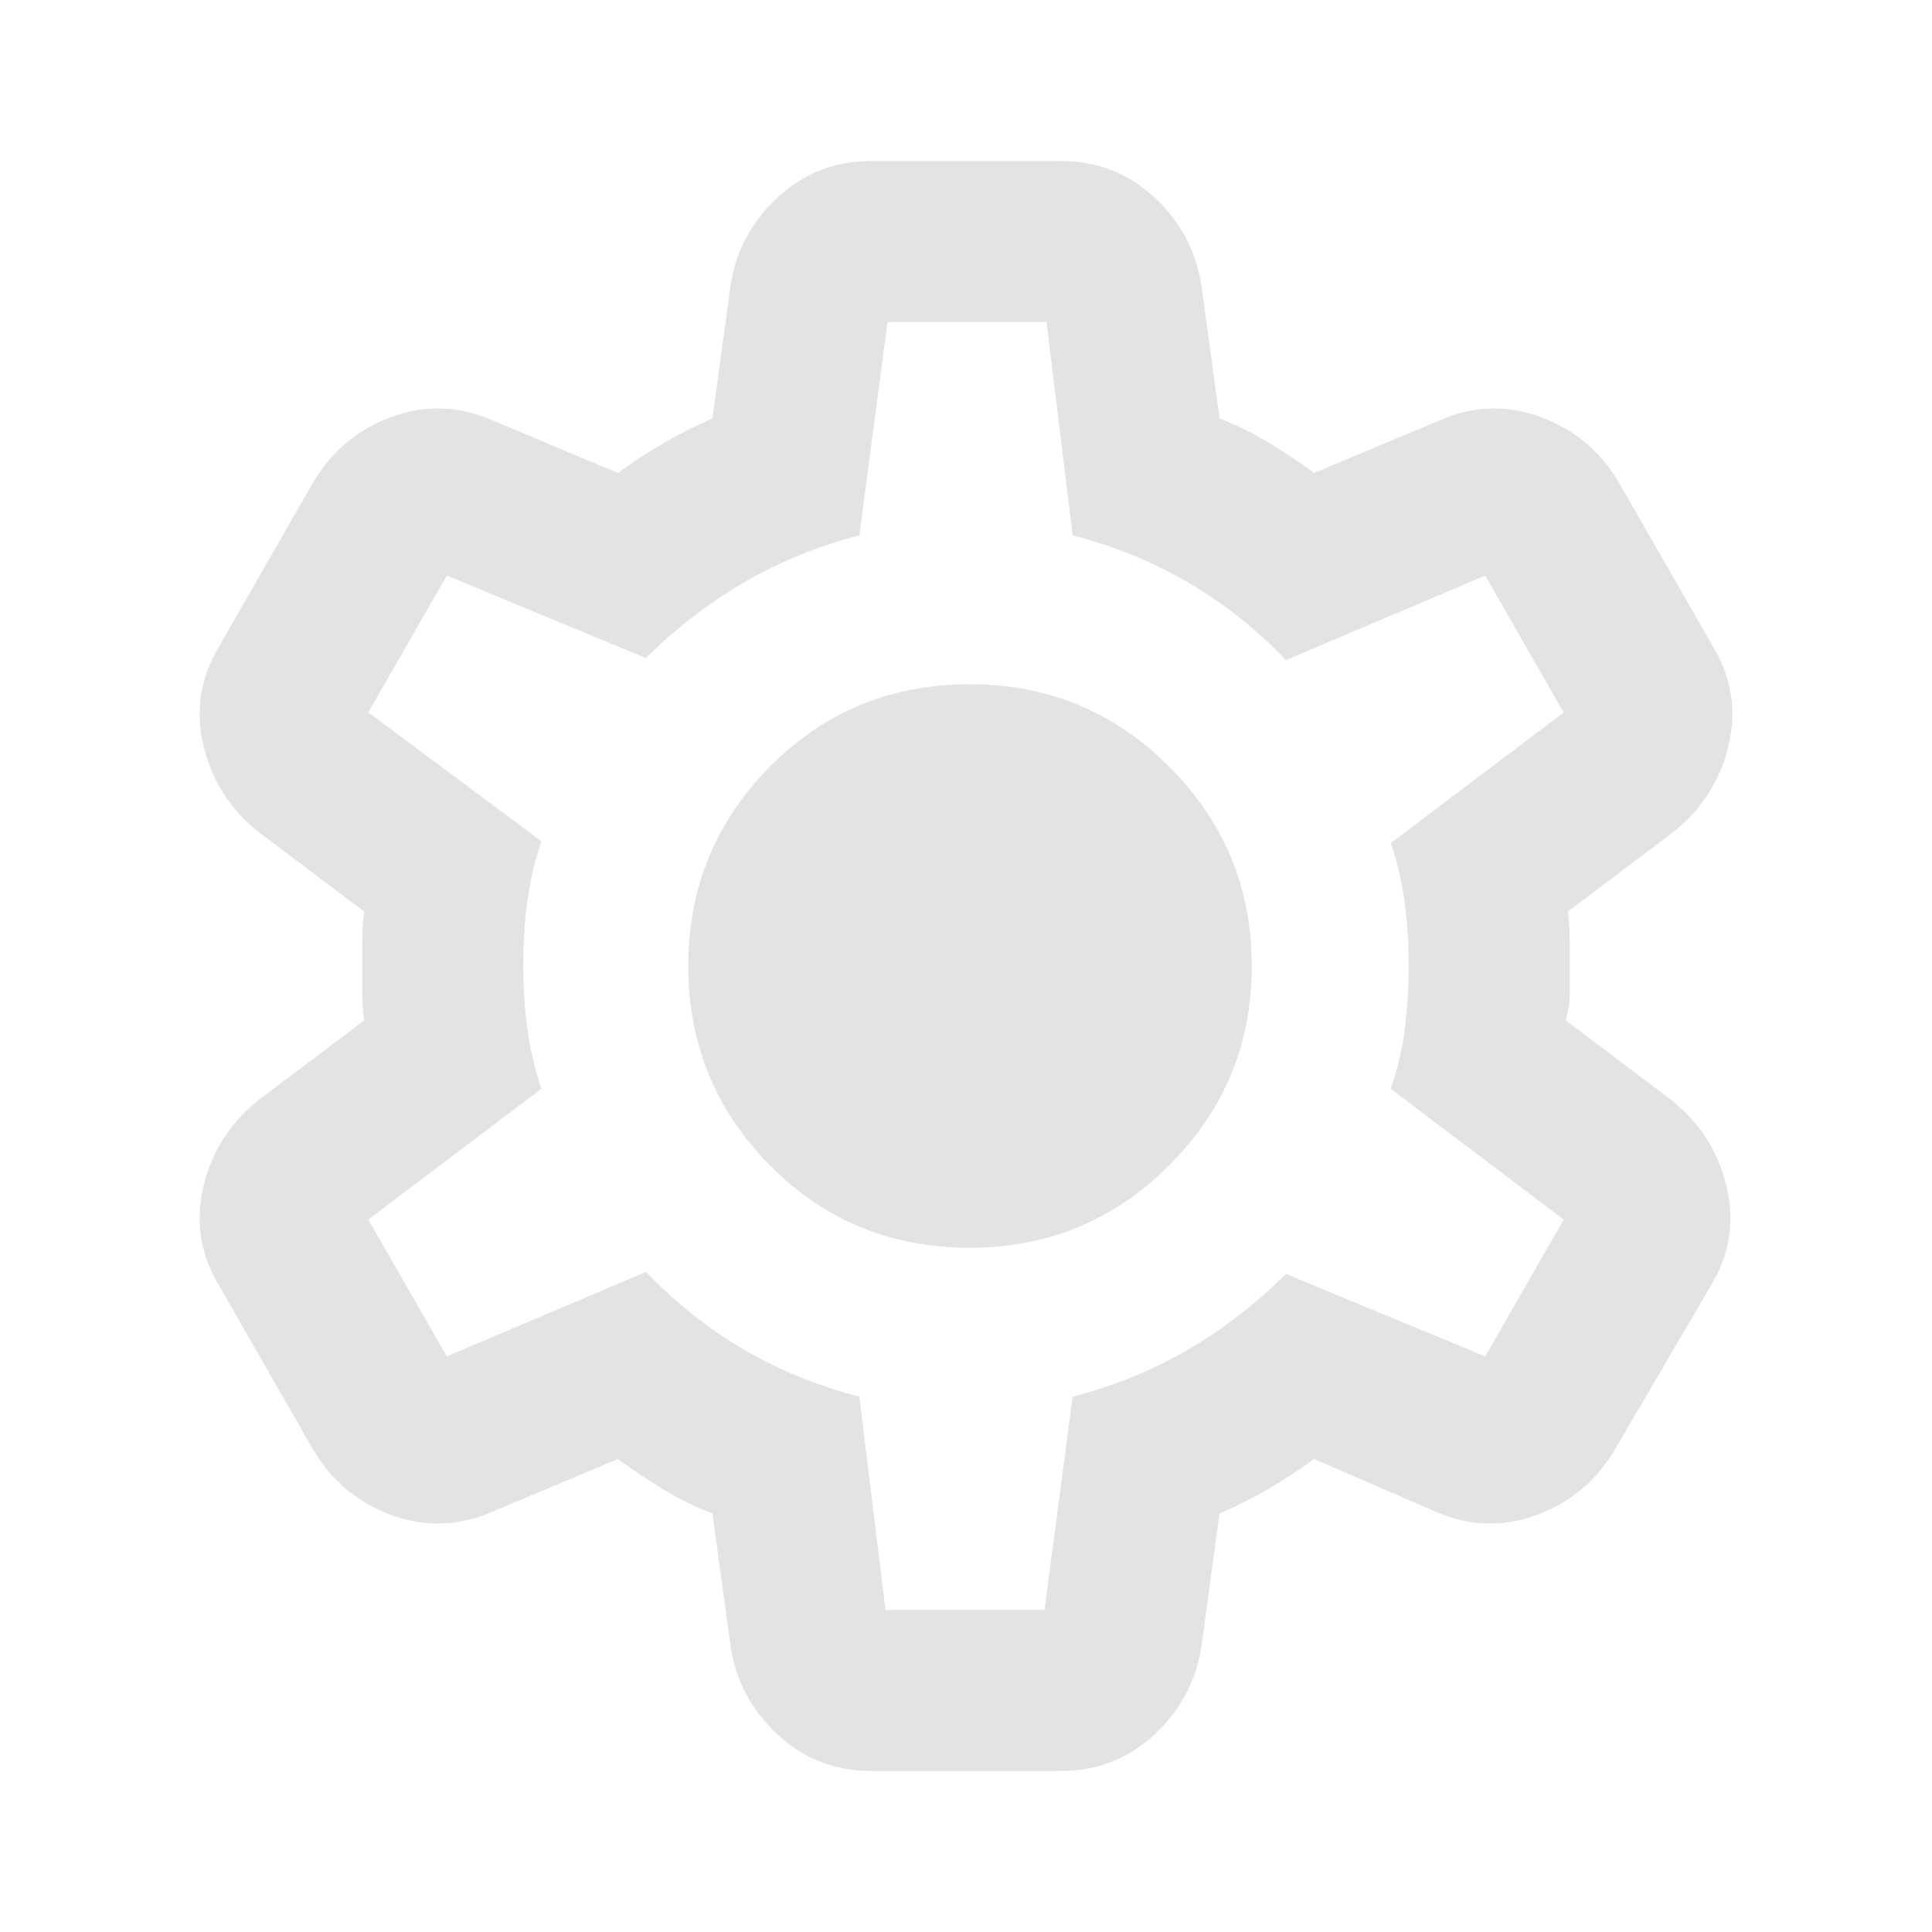
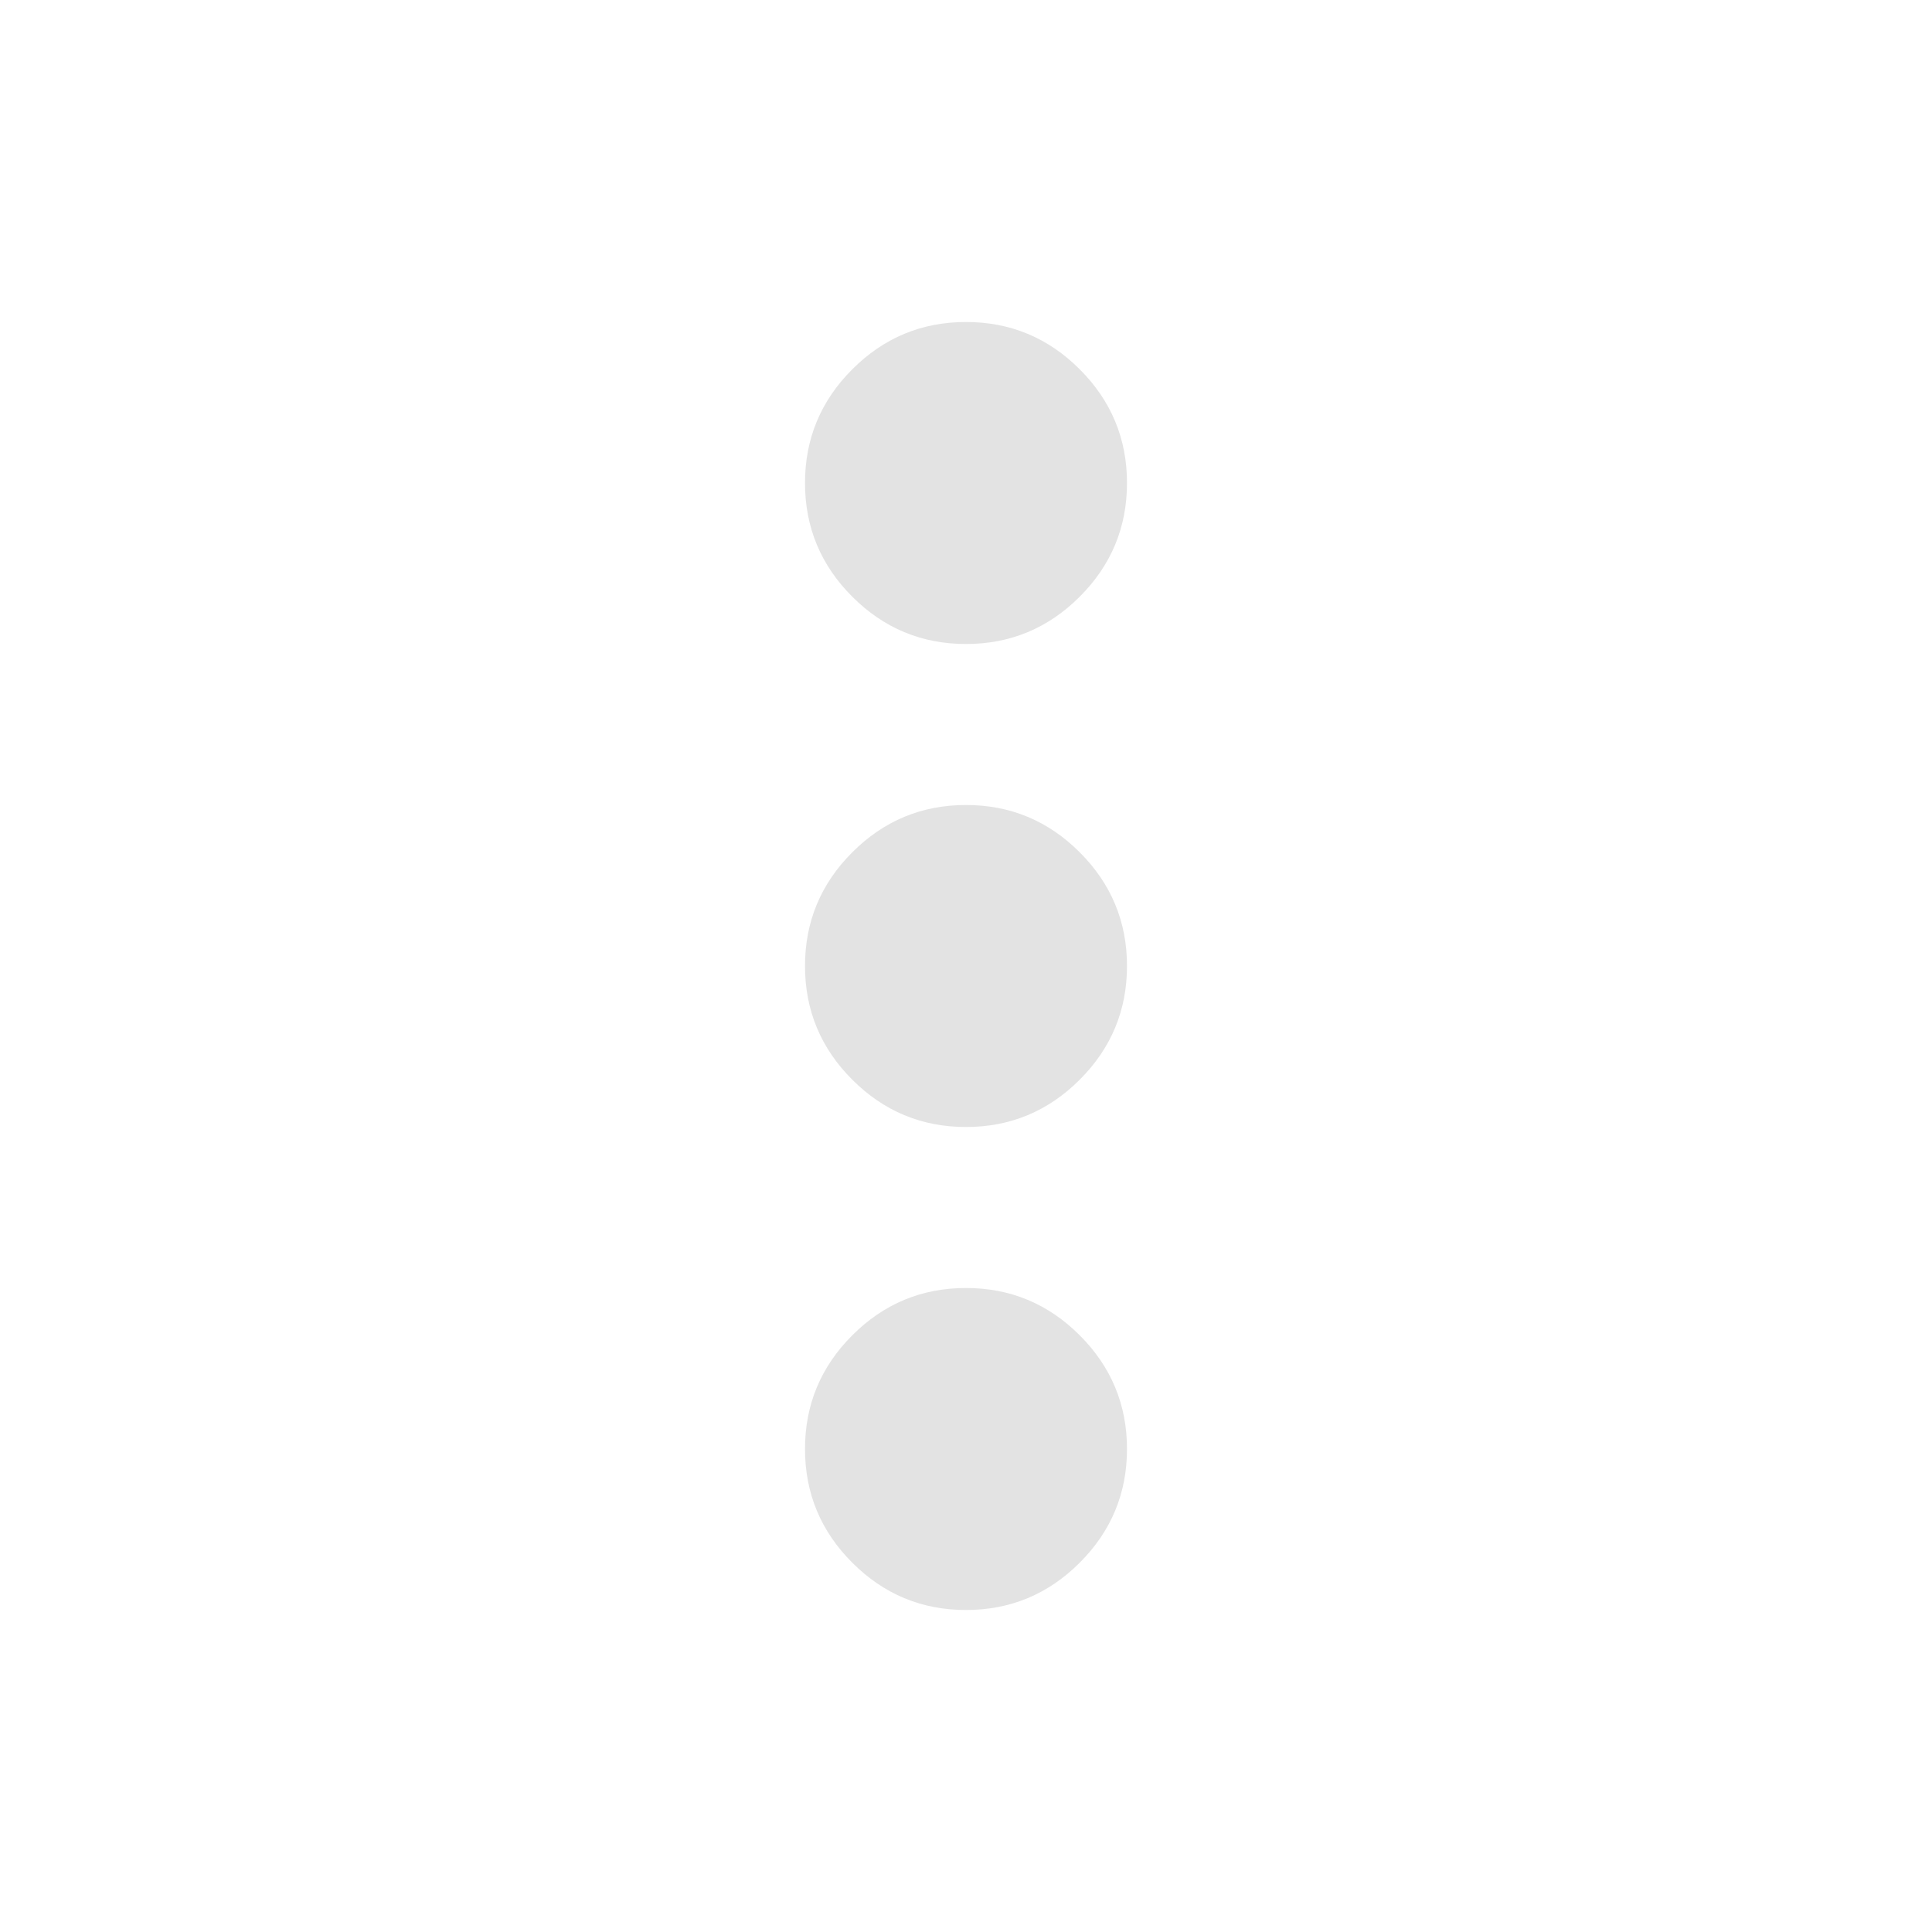
<svg xmlns="http://www.w3.org/2000/svg" height="24px" viewBox="0 -960 960 960" width="24px" fill="#e3e3e3">
-   <path d="M433-80q-27 0-46.5-18T363-142l-9-66q-13-5-24.5-12T307-235l-62 26q-25 11-50 2t-39-32l-47-82q-14-23-8-49t27-43l53-40q-1-7-1-13.5v-27q0-6.5 1-13.5l-53-40q-21-17-27-43t8-49l47-82q14-23 39-32t50 2l62 26q11-8 23-15t24-12l9-66q4-26 23.5-44t46.5-18h94q27 0 46.5 18t23.5 44l9 66q13 5 24.5 12t22.5 15l62-26q25-11 50-2t39 32l47 82q14 23 8 49t-27 43l-53 40q1 7 1 13.5v27q0 6.5-2 13.5l53 40q21 17 27 43t-8 49l-48 82q-14 23-39 32t-50-2l-60-26q-11 8-23 15t-24 12l-9 66q-4 26-23.5 44T527-80h-94Zm7-80h79l14-106q31-8 57.5-23.5T639-327l99 41 39-68-86-65q5-14 7-29.5t2-31.5q0-16-2-31.5t-7-29.5l86-65-39-68-99 42q-22-23-48.5-38.5T533-694l-13-106h-79l-14 106q-31 8-57.5 23.5T321-633l-99-41-39 68 86 64q-5 15-7 30t-2 32q0 16 2 31t7 30l-86 65 39 68 99-42q22 23 48.5 38.5T427-266l13 106Zm42-180q58 0 99-41t41-99q0-58-41-99t-99-41q-59 0-99.5 41T342-480q0 58 40.5 99t99.5 41Zm-2-140Z" />
+   <path d="M480-160q-33 0-56.5-23.5T400-240q0-33 23.5-56.5T480-320q33 0 56.5 23.5T560-240q0 33-23.5 56.5T480-160Zm0-240q-33 0-56.5-23.5T400-480q0-33 23.5-56.5T480-560q33 0 56.5 23.5T560-480q0 33-23.5 56.5T480-400Zm0-240q-33 0-56.5-23.5T400-720q0-33 23.5-56.5T480-800q33 0 56.5 23.5T560-720q0 33-23.5 56.5T480-640Z" />
</svg>
